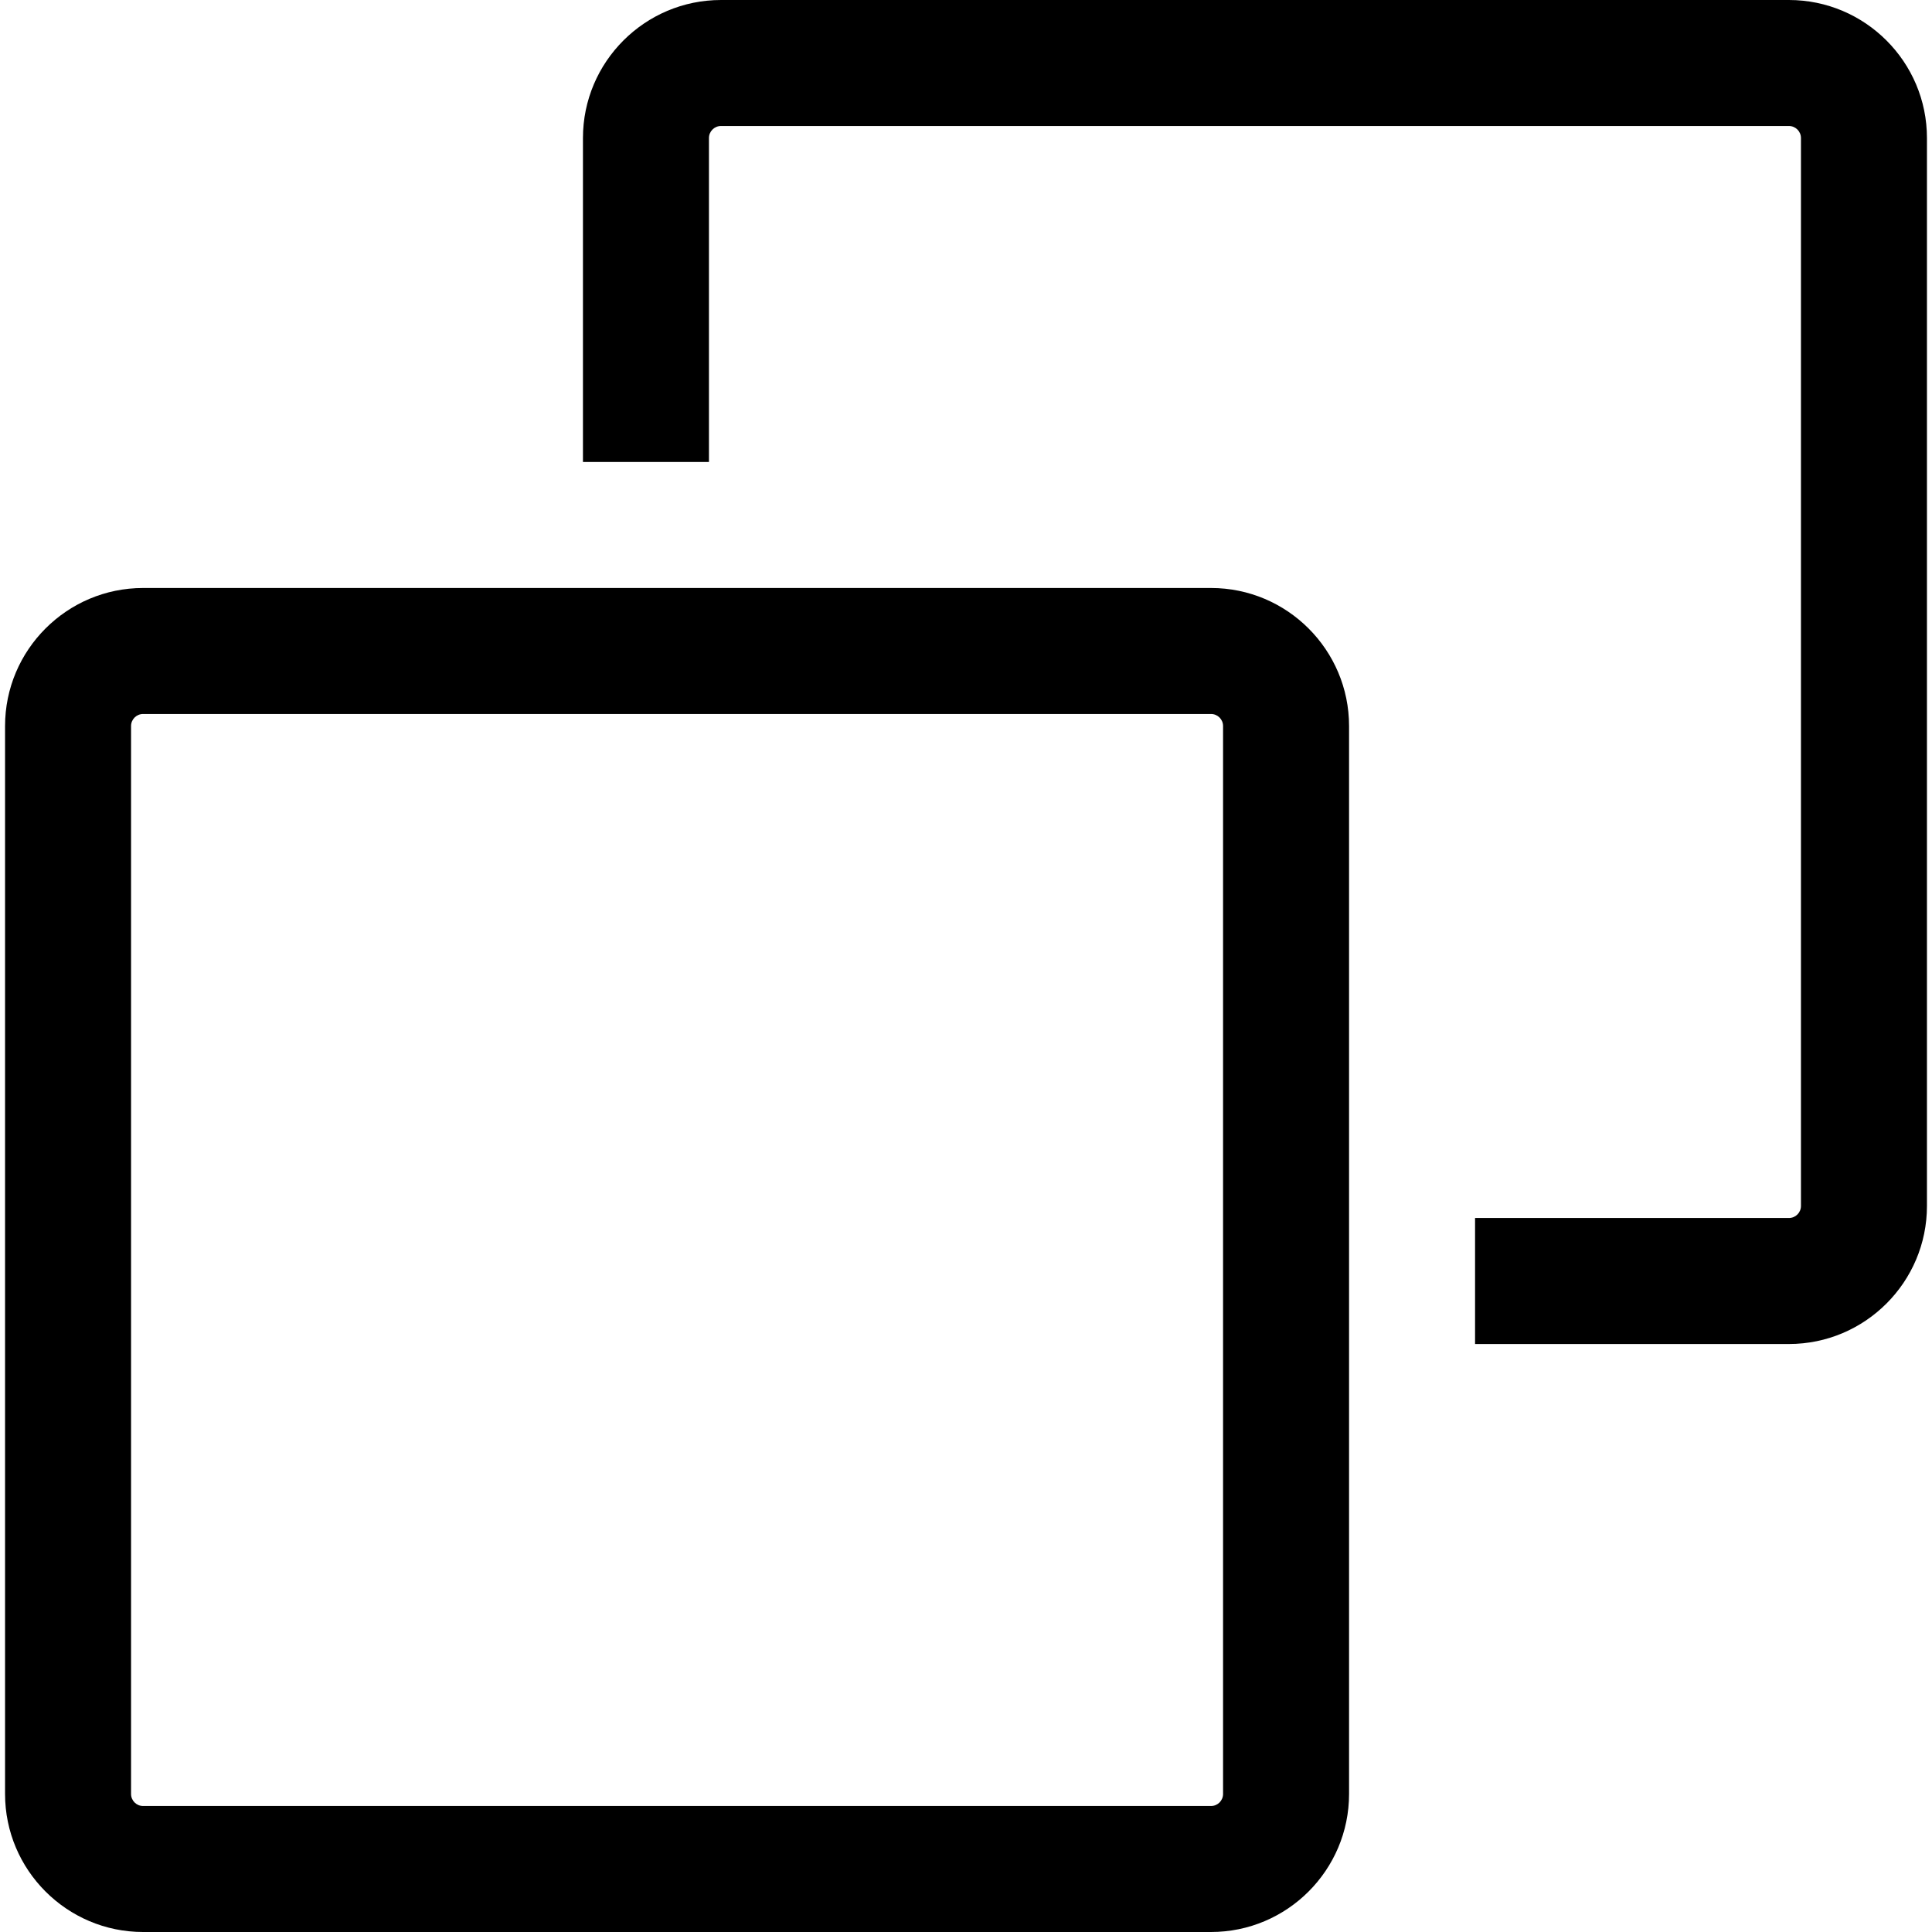
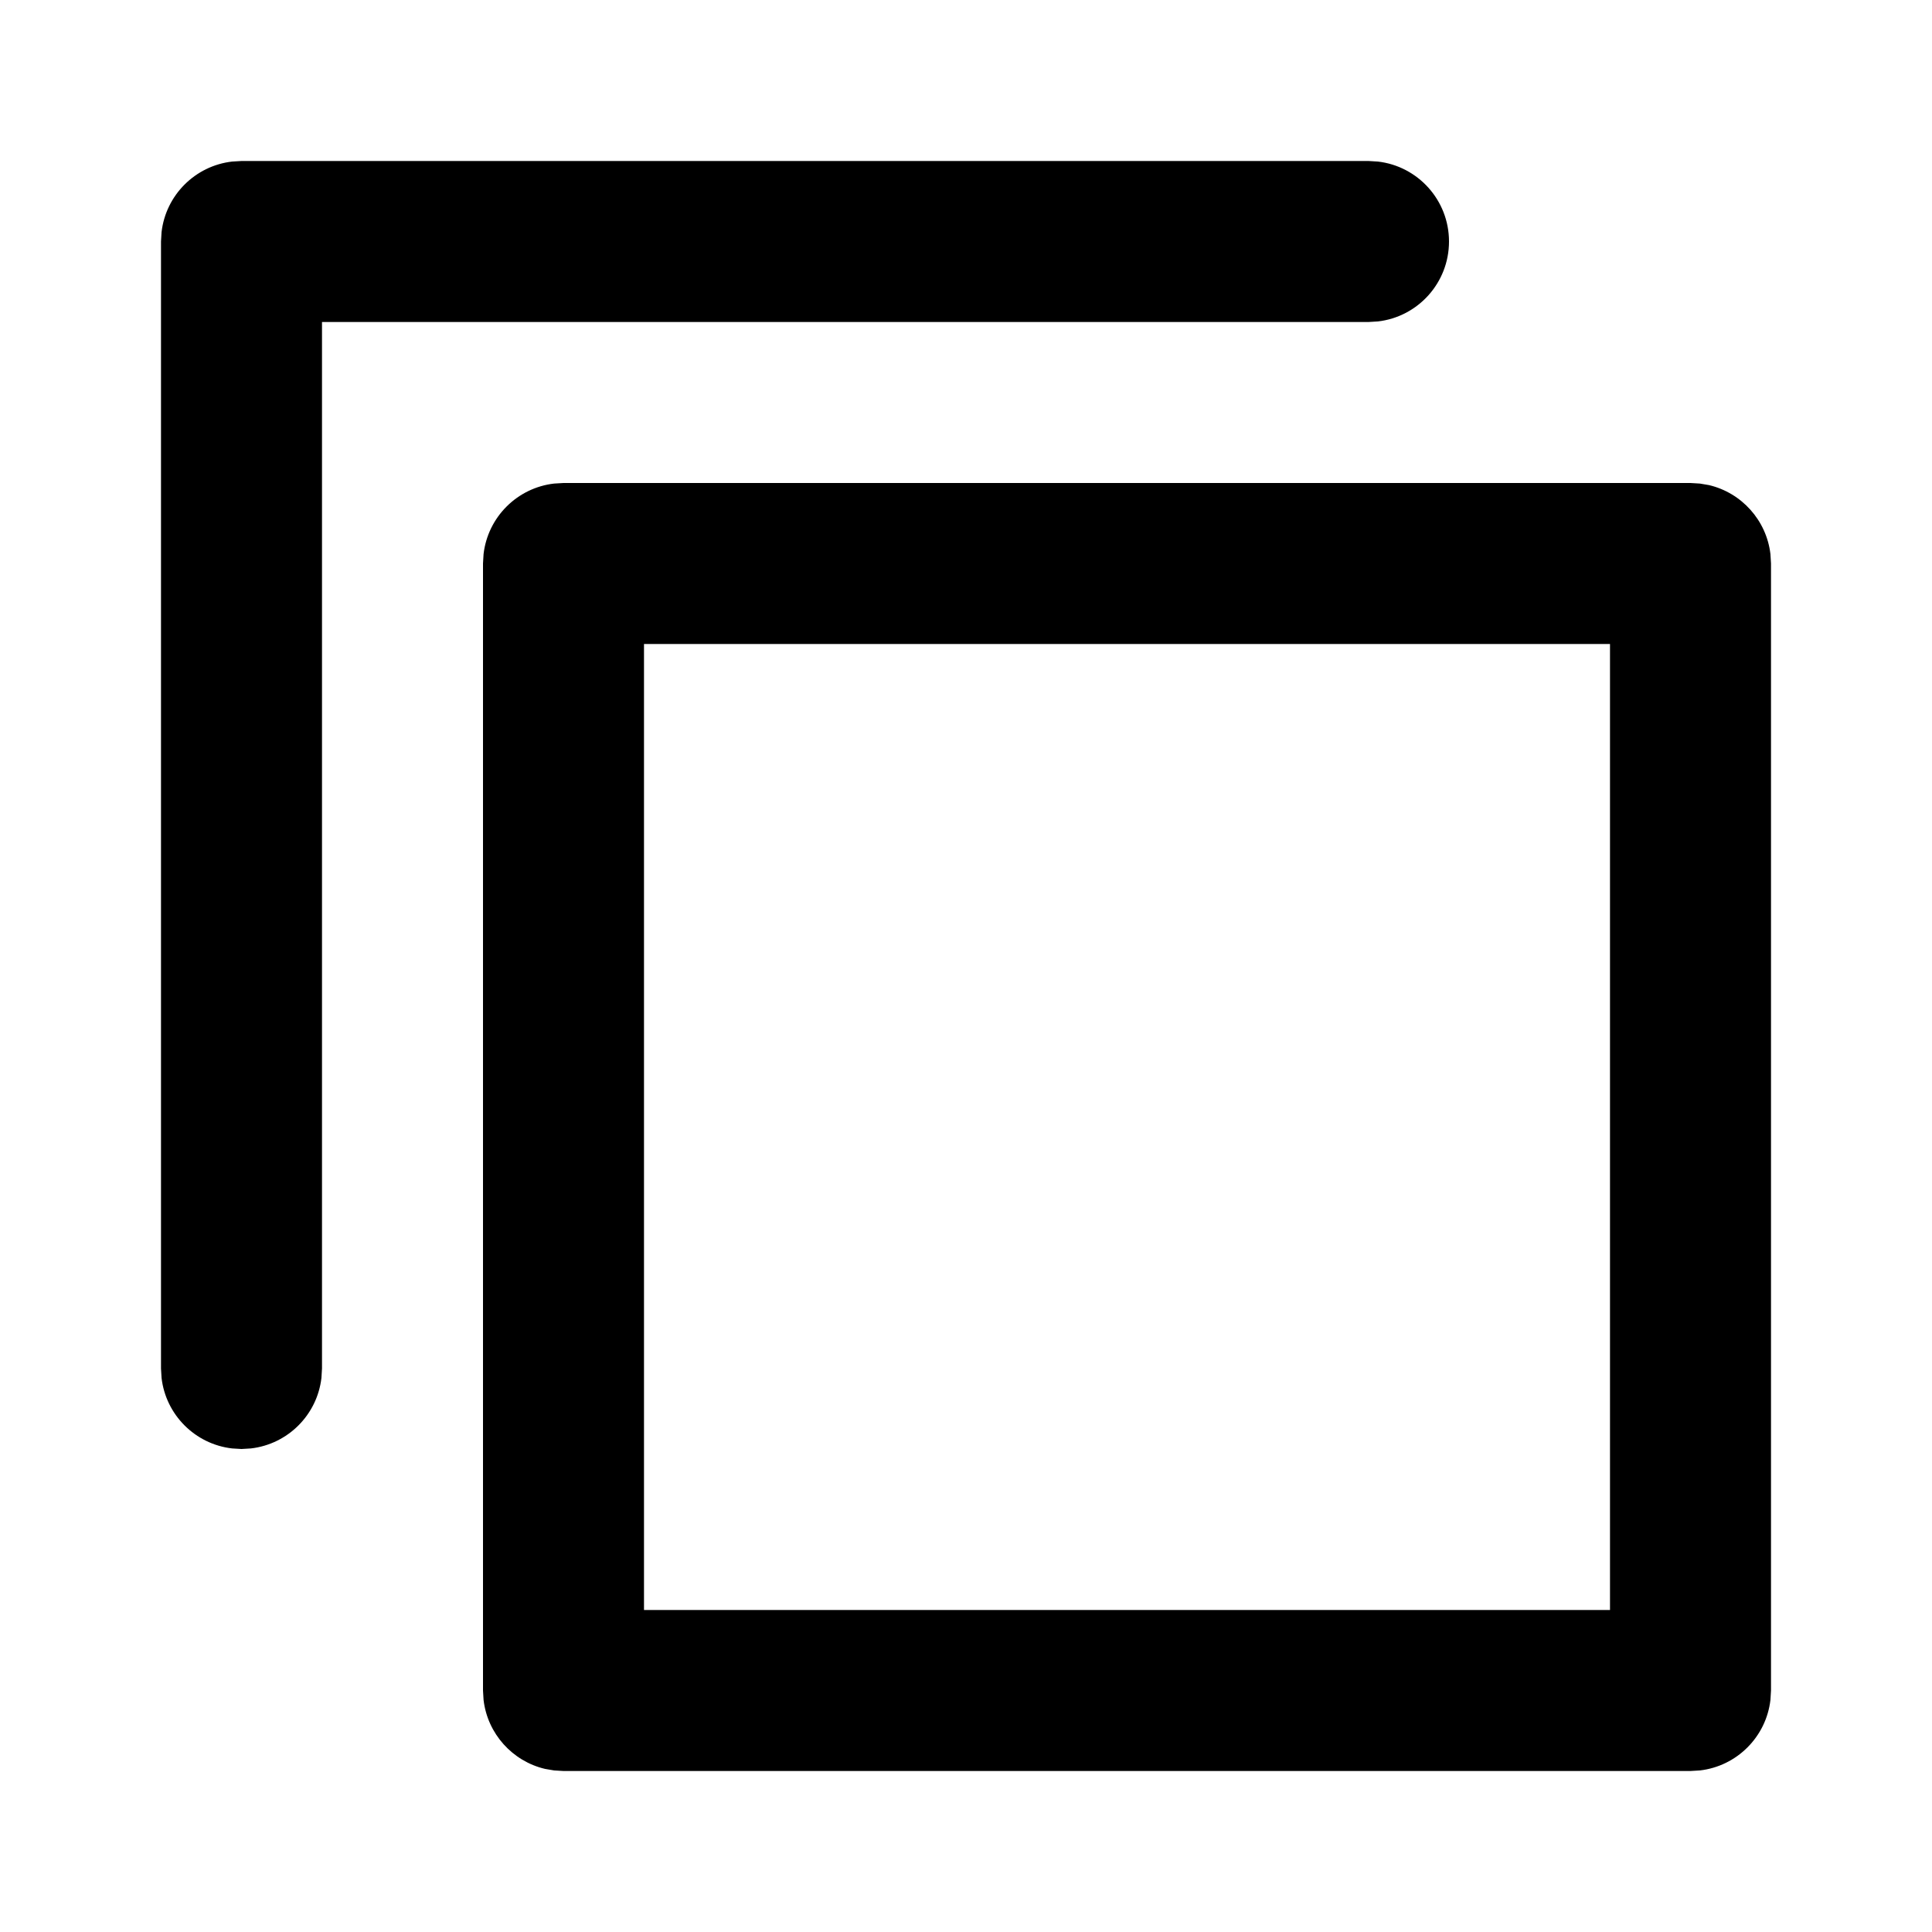
- <svg xmlns="http://www.w3.org/2000/svg" version="1.1" id="Layer_1" x="0px" y="0px" viewBox="0 0 460 460" style="enable-background:new 0 0 460 460;" xml:space="preserve">
-   <path d="M425.934,0H171.662c-18.122,0-32.864,14.743-32.864,32.864v77.134h30V32.864c0-1.579,1.285-2.864,2.864-2.864h254.272     c1.579,0,2.864,1.285,2.864,2.864v254.272c0,1.58-1.285,2.865-2.864,2.865h-74.729v30h74.729     c18.121,0,32.864-14.743,32.864-32.865V32.864C458.797,14.743,444.055,0,425.934,0z" />
-   <path d="M288.339,139.998H34.068c-18.122,0-32.865,14.743-32.865,32.865v254.272C1.204,445.257,15.946,460,34.068,460h254.272     c18.122,0,32.865-14.743,32.865-32.864V172.863C321.206,154.741,306.461,139.998,288.339,139.998z M288.341,430H34.068     c-1.58,0-2.865-1.285-2.865-2.864V172.863c0-1.58,1.285-2.865,2.865-2.865h254.272c1.58,0,2.865,1.285,2.865,2.865v254.273h0.001     C291.206,428.715,289.92,430,288.341,430z" />
+ <svg xmlns="http://www.w3.org/2000/svg" width="24px" height="24px" viewBox="0 0 24 24">
+   <path d="M3,18 L3.117,17.993 C3.576,17.94 3.94,17.576 3.993,17.117 L4,17 L4,4 L17,4 L17.117,3.993 C17.614,3.936 18,3.513 18,3 C18,2.487 17.614,2.064 17.117,2.007 L17,2 L3,2 L2.883,2.007 C2.424,2.06 2.06,2.424 2.007,2.883 L2,3 L2,17 L2.007,17.117 C2.06,17.576 2.424,17.94 2.883,17.993 L3,18 Z M21,22 L21.117,21.993 C21.576,21.94 21.94,21.576 21.993,21.117 L22,21 L22,7 L21.993,6.883 C21.944,6.463 21.634,6.121 21.229,6.026 L21.117,6.007 L21,6 L7,6 L6.883,6.007 C6.424,6.06 6.06,6.424 6.007,6.883 L6,7 L6,21 L6.007,21.117 C6.056,21.537 6.366,21.879 6.771,21.974 L6.883,21.993 L7,22 L21,22 Z M8,20 L8,8 L20,8 L20,20 L8,20 Z" />
</svg>
